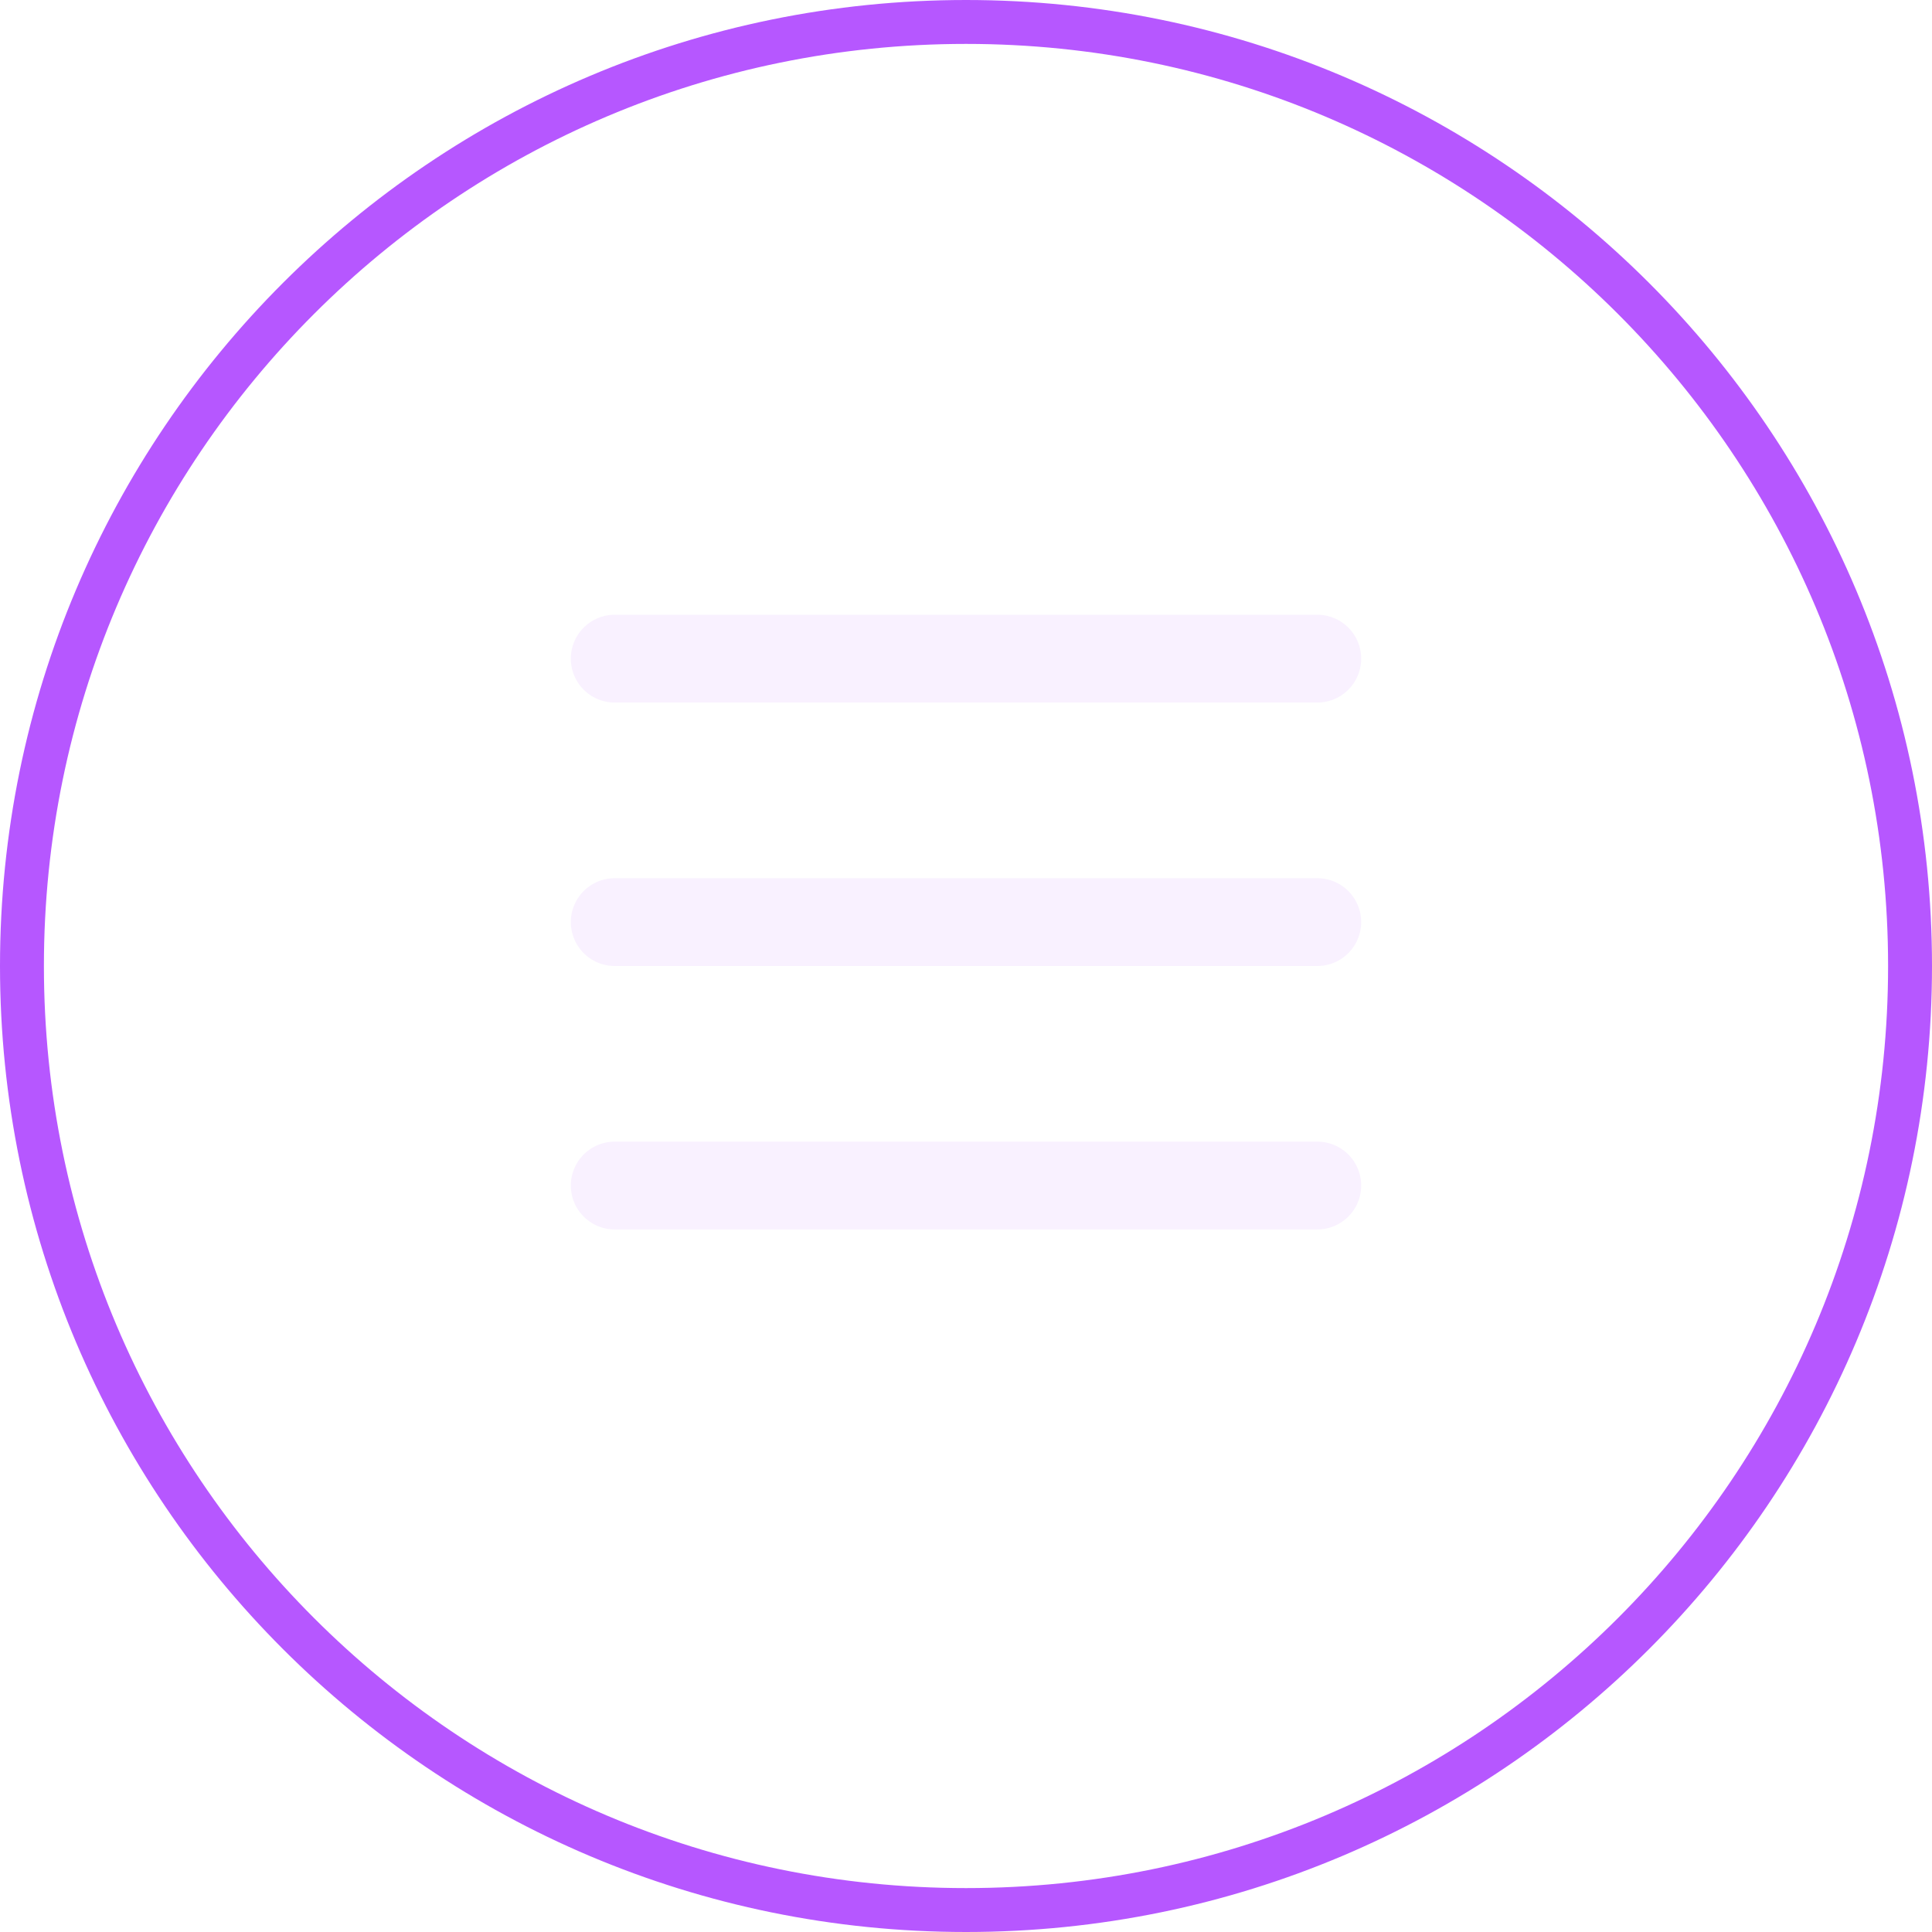
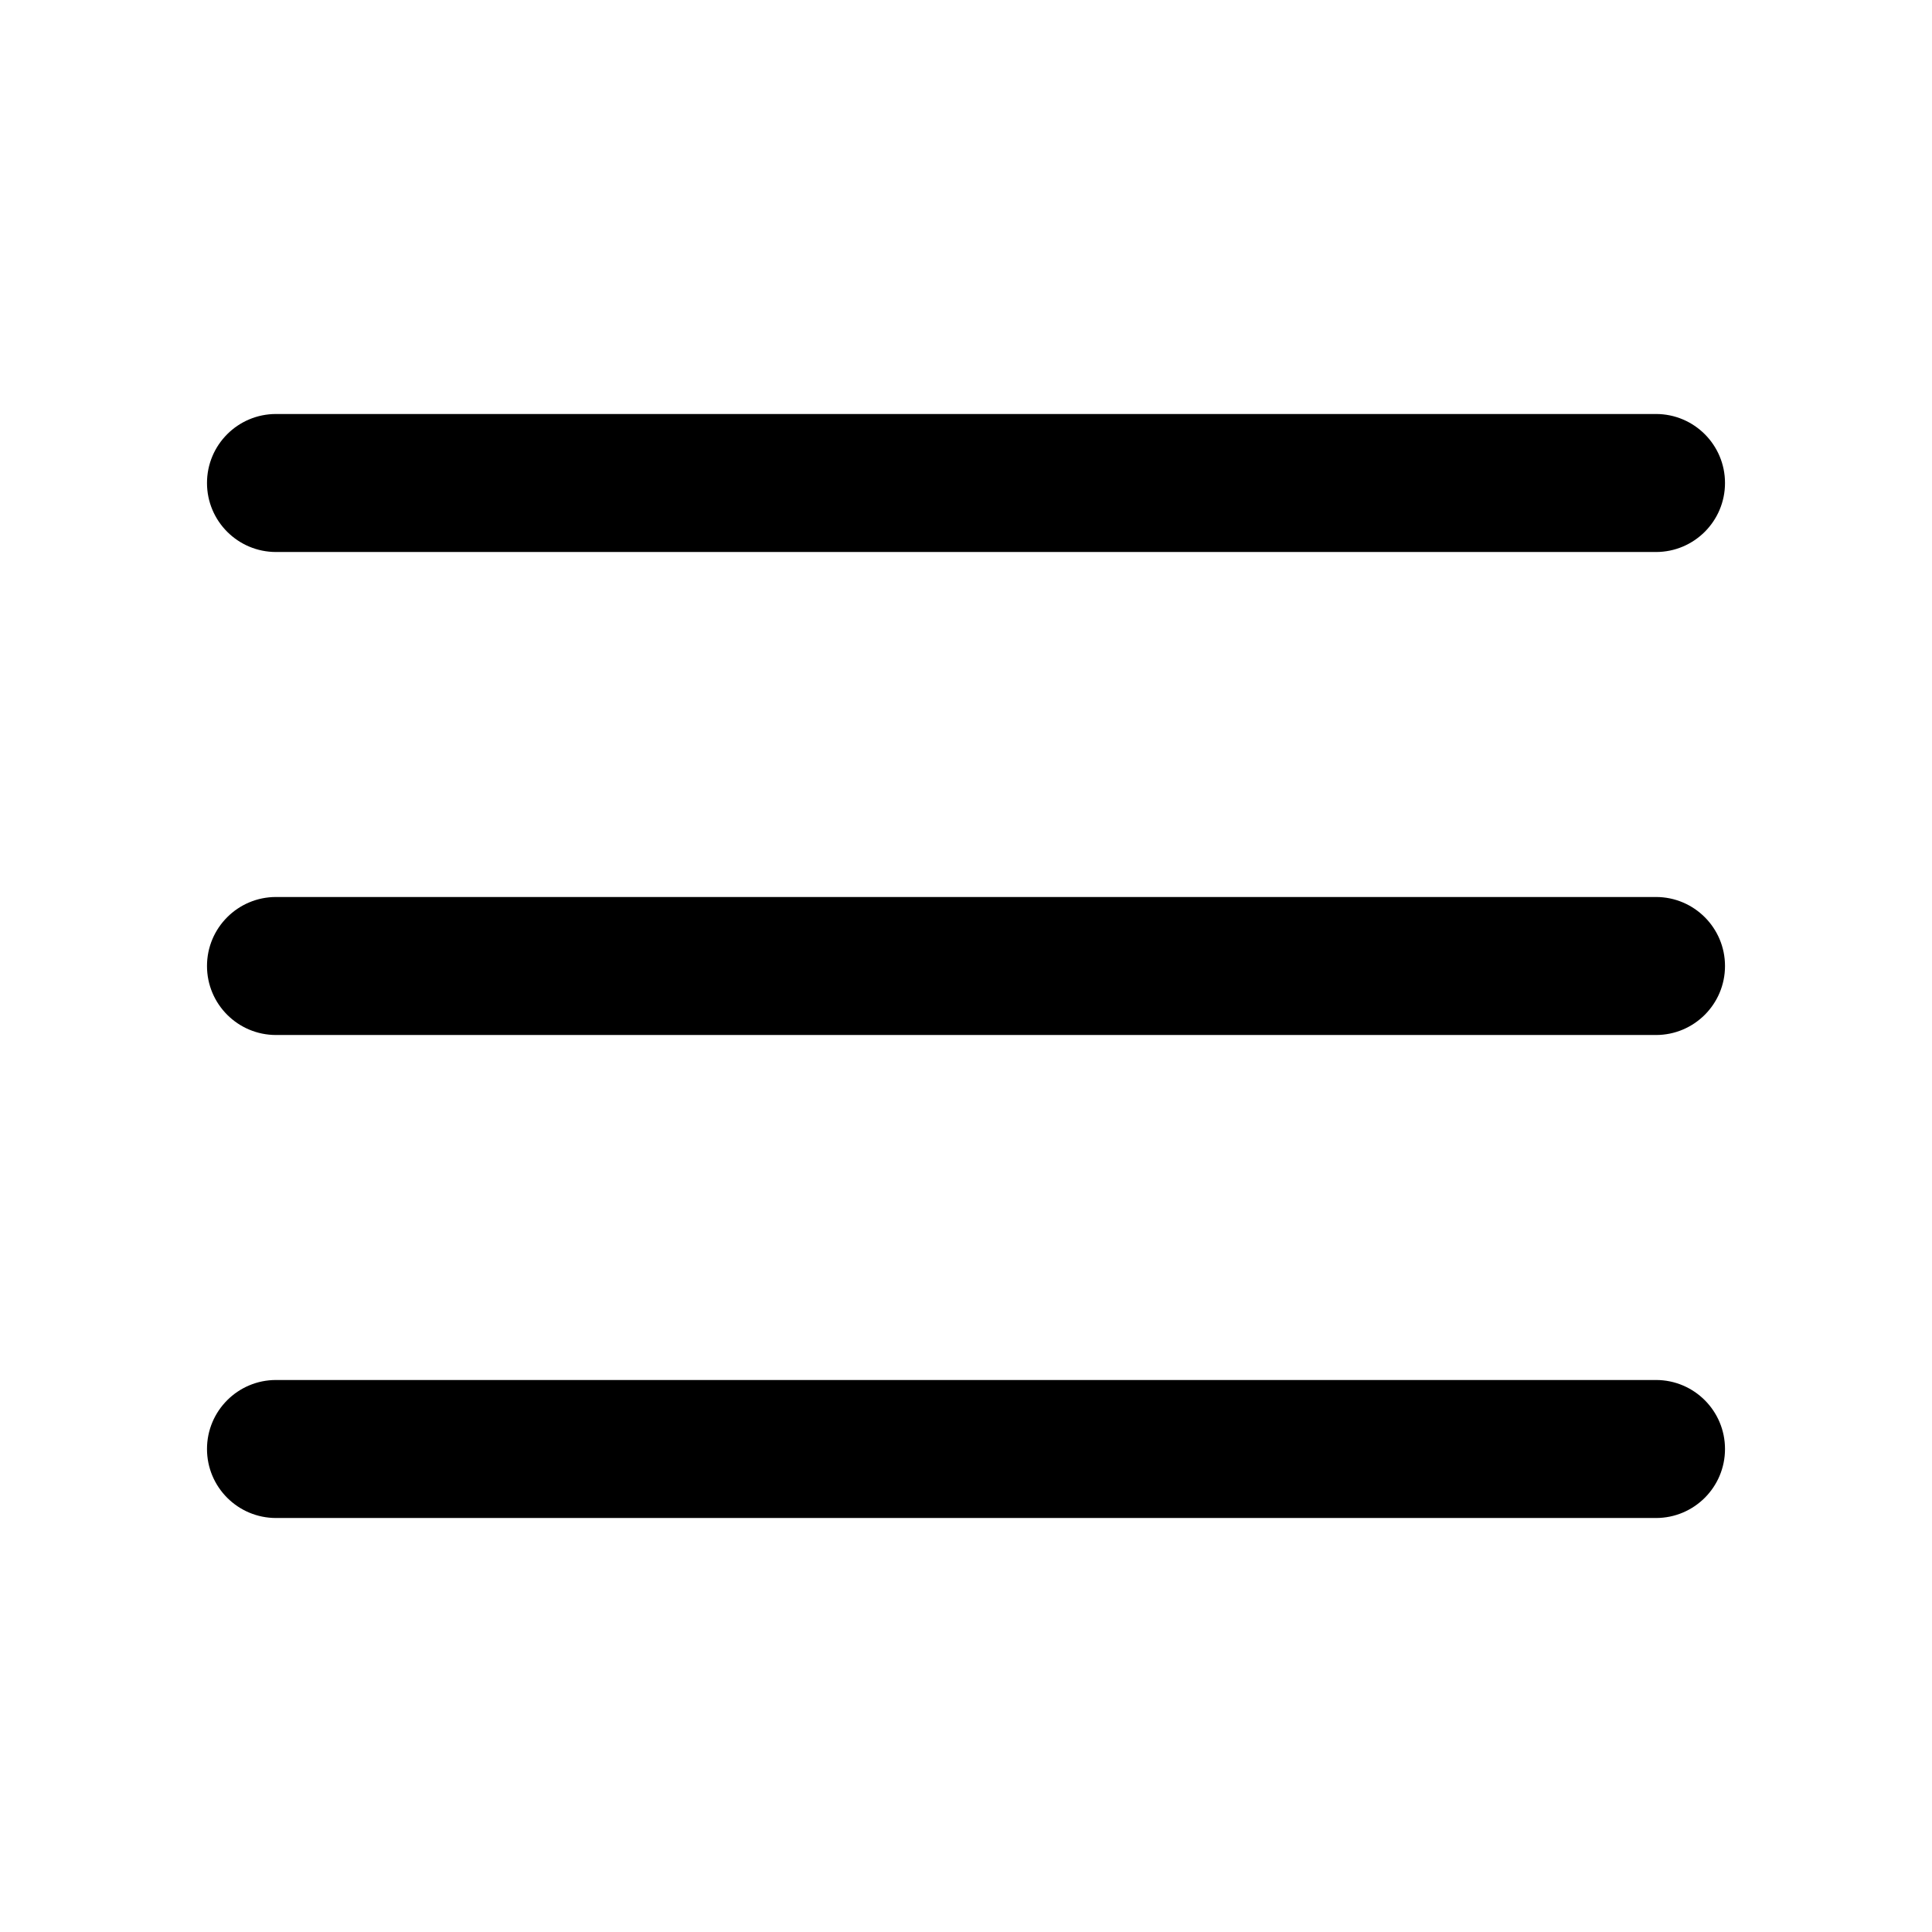
- <svg xmlns="http://www.w3.org/2000/svg" viewBox="0 0 44 44" fill="none">
-   <rect x="0.5" y="0.5" width="43" height="43" rx="21.5" stroke="#B657FF" />
-   <line x1="14" y1="15" x2="30" y2="15" stroke="#F9F1FF" stroke-width="2" stroke-linecap="round" />
-   <line x1="14" y1="21" x2="30" y2="21" stroke="#F9F1FF" stroke-width="2" stroke-linecap="round" />
-   <line x1="14" y1="27" x2="30" y2="27" stroke="#F9F1FF" stroke-width="2" stroke-linecap="round" />
+ <svg xmlns="http://www.w3.org/2000/svg" viewBox="0 0 28 28" fill="none">
+   <rect x="3" y="6" width="22" height="2" rx="1" fill="currentColor" />
+   <rect x="3" y="13" width="22" height="2" rx="1" fill="currentColor" />
+   <rect x="3" y="20" width="22" height="2" rx="1" fill="currentColor" />
</svg>
